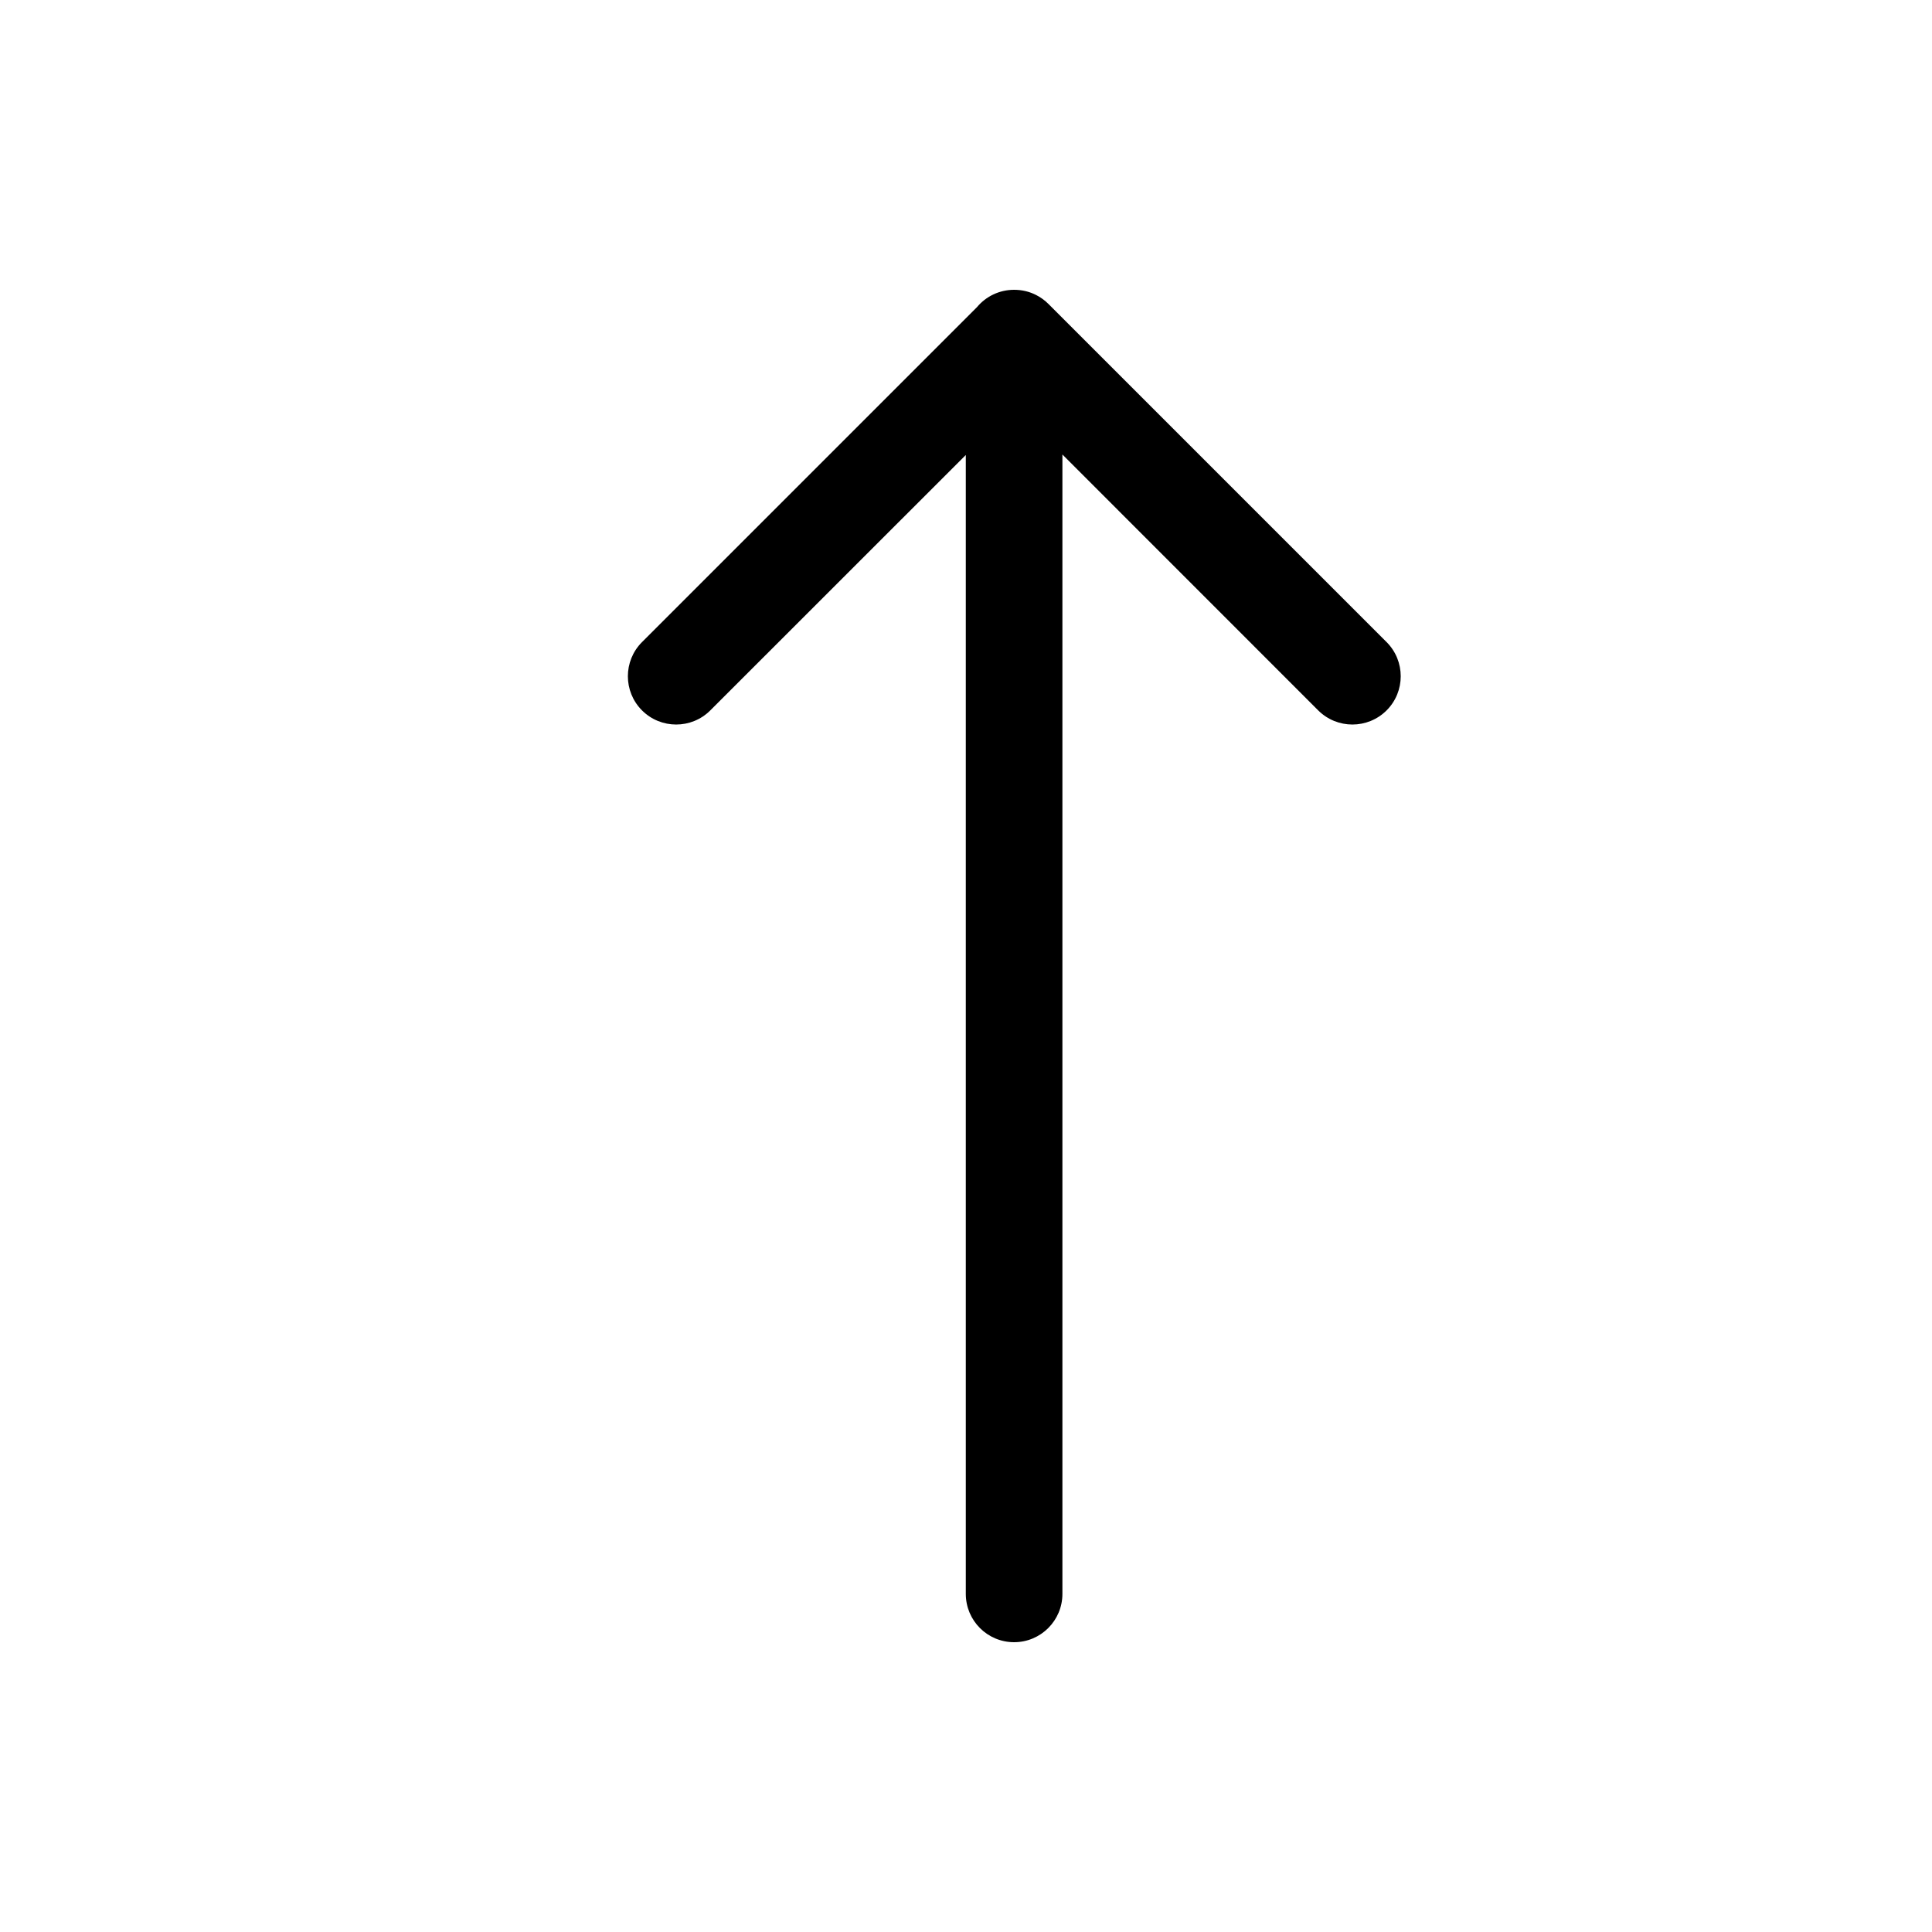
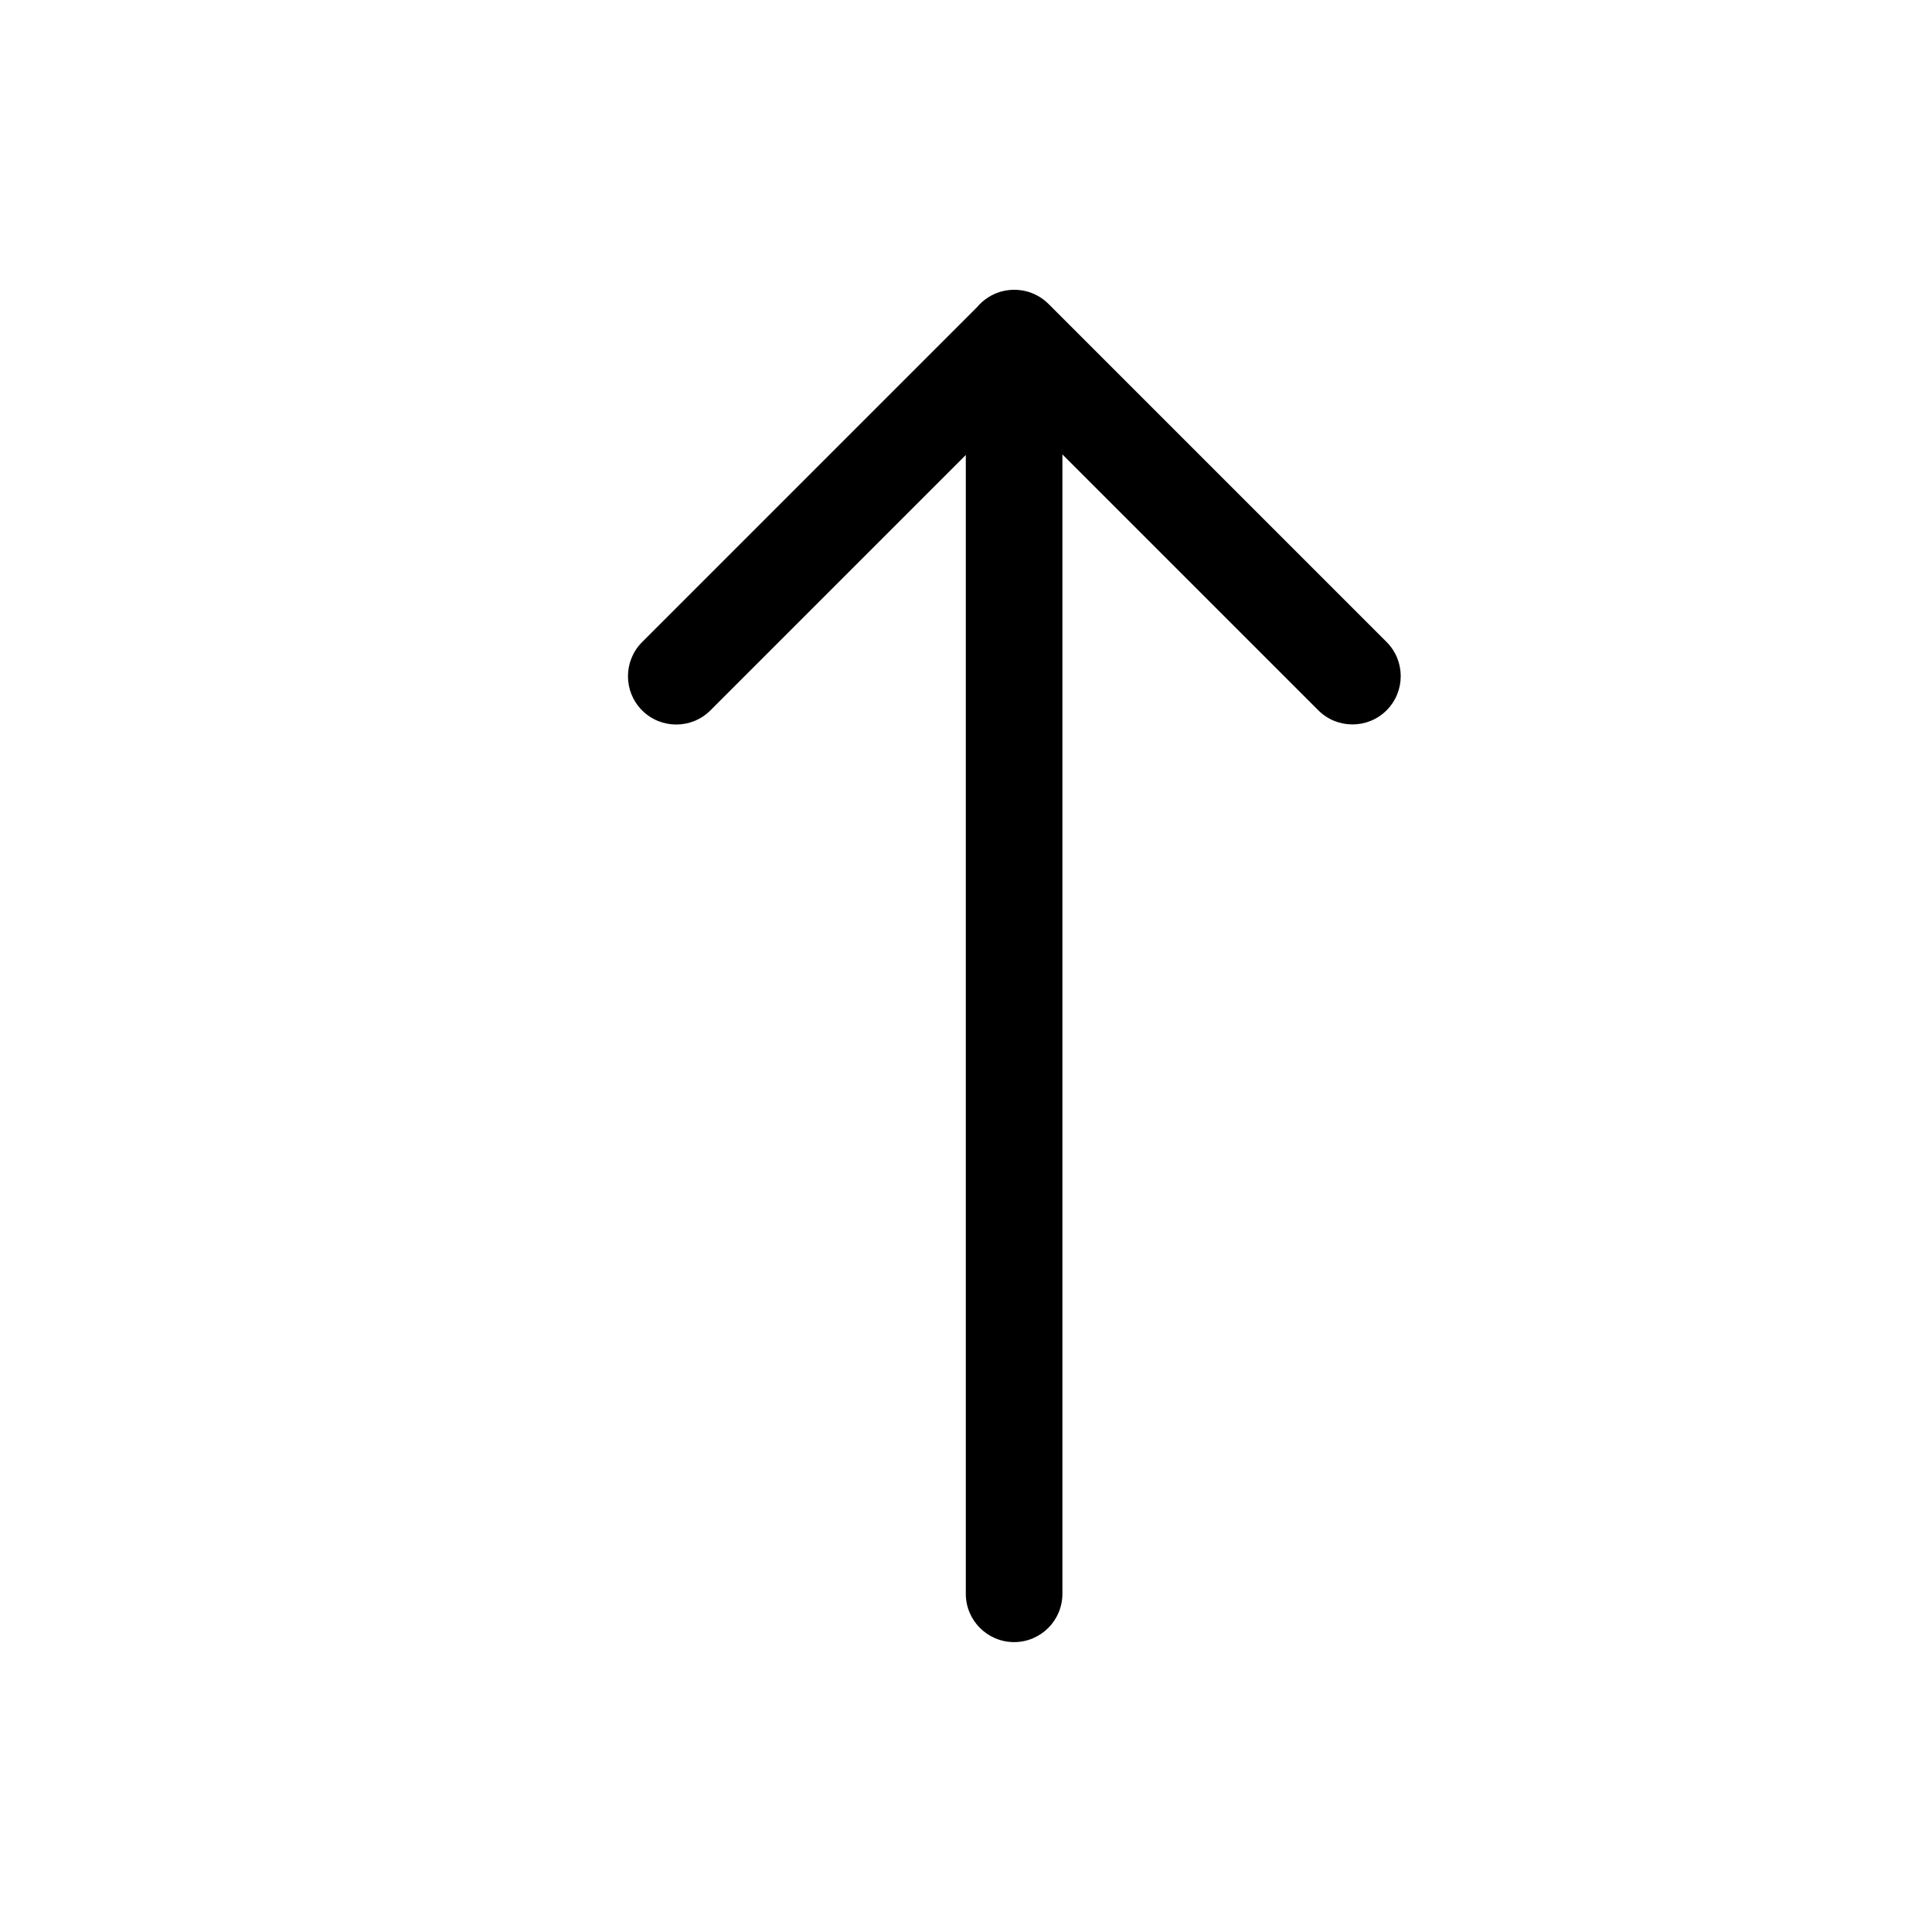
- <svg xmlns="http://www.w3.org/2000/svg" width="20" height="20" viewBox="0 0 20 20" fill="none">
-   <path d="M9.998 4.71L7.353 7.354C7.158 7.549 6.841 7.549 6.646 7.354C6.451 7.159 6.451 6.842 6.646 6.647L10.114 3.179C10.206 3.069 10.344 3 10.498 3H10.499C10.578 3 10.657 3.018 10.728 3.055C10.773 3.078 10.816 3.109 10.854 3.147L10.864 3.157L14.354 6.647C14.549 6.842 14.549 7.159 14.354 7.354C14.158 7.549 13.842 7.549 13.646 7.354L10.998 4.705V16.5C10.998 16.776 10.774 17 10.498 17C10.221 17 9.998 16.776 9.998 16.5V4.71Z" fill="black" />
+ <svg xmlns="http://www.w3.org/2000/svg" version="1.1" width="20" height="20" viewBox="0 0 20 20">
+   <path d="M9.998 4.71l-2.644 2.644c-0.195 0.195-0.512 0.195-0.707 0s-0.195-0.512 0-0.707l3.468-3.468c0.092-0.109 0.229-0.179 0.383-0.179h0.002c0.079-0 0.157 0.018 0.229 0.055 0.045 0.023 0.088 0.054 0.125 0.091l0.010 0.010 3.49 3.49c0.195 0.195 0.195 0.512 0 0.707s-0.512 0.195-0.707 0l-2.649-2.649v11.795c0 0.276-0.224 0.5-0.5 0.5s-0.5-0.224-0.5-0.5v-11.79z" />
</svg>
